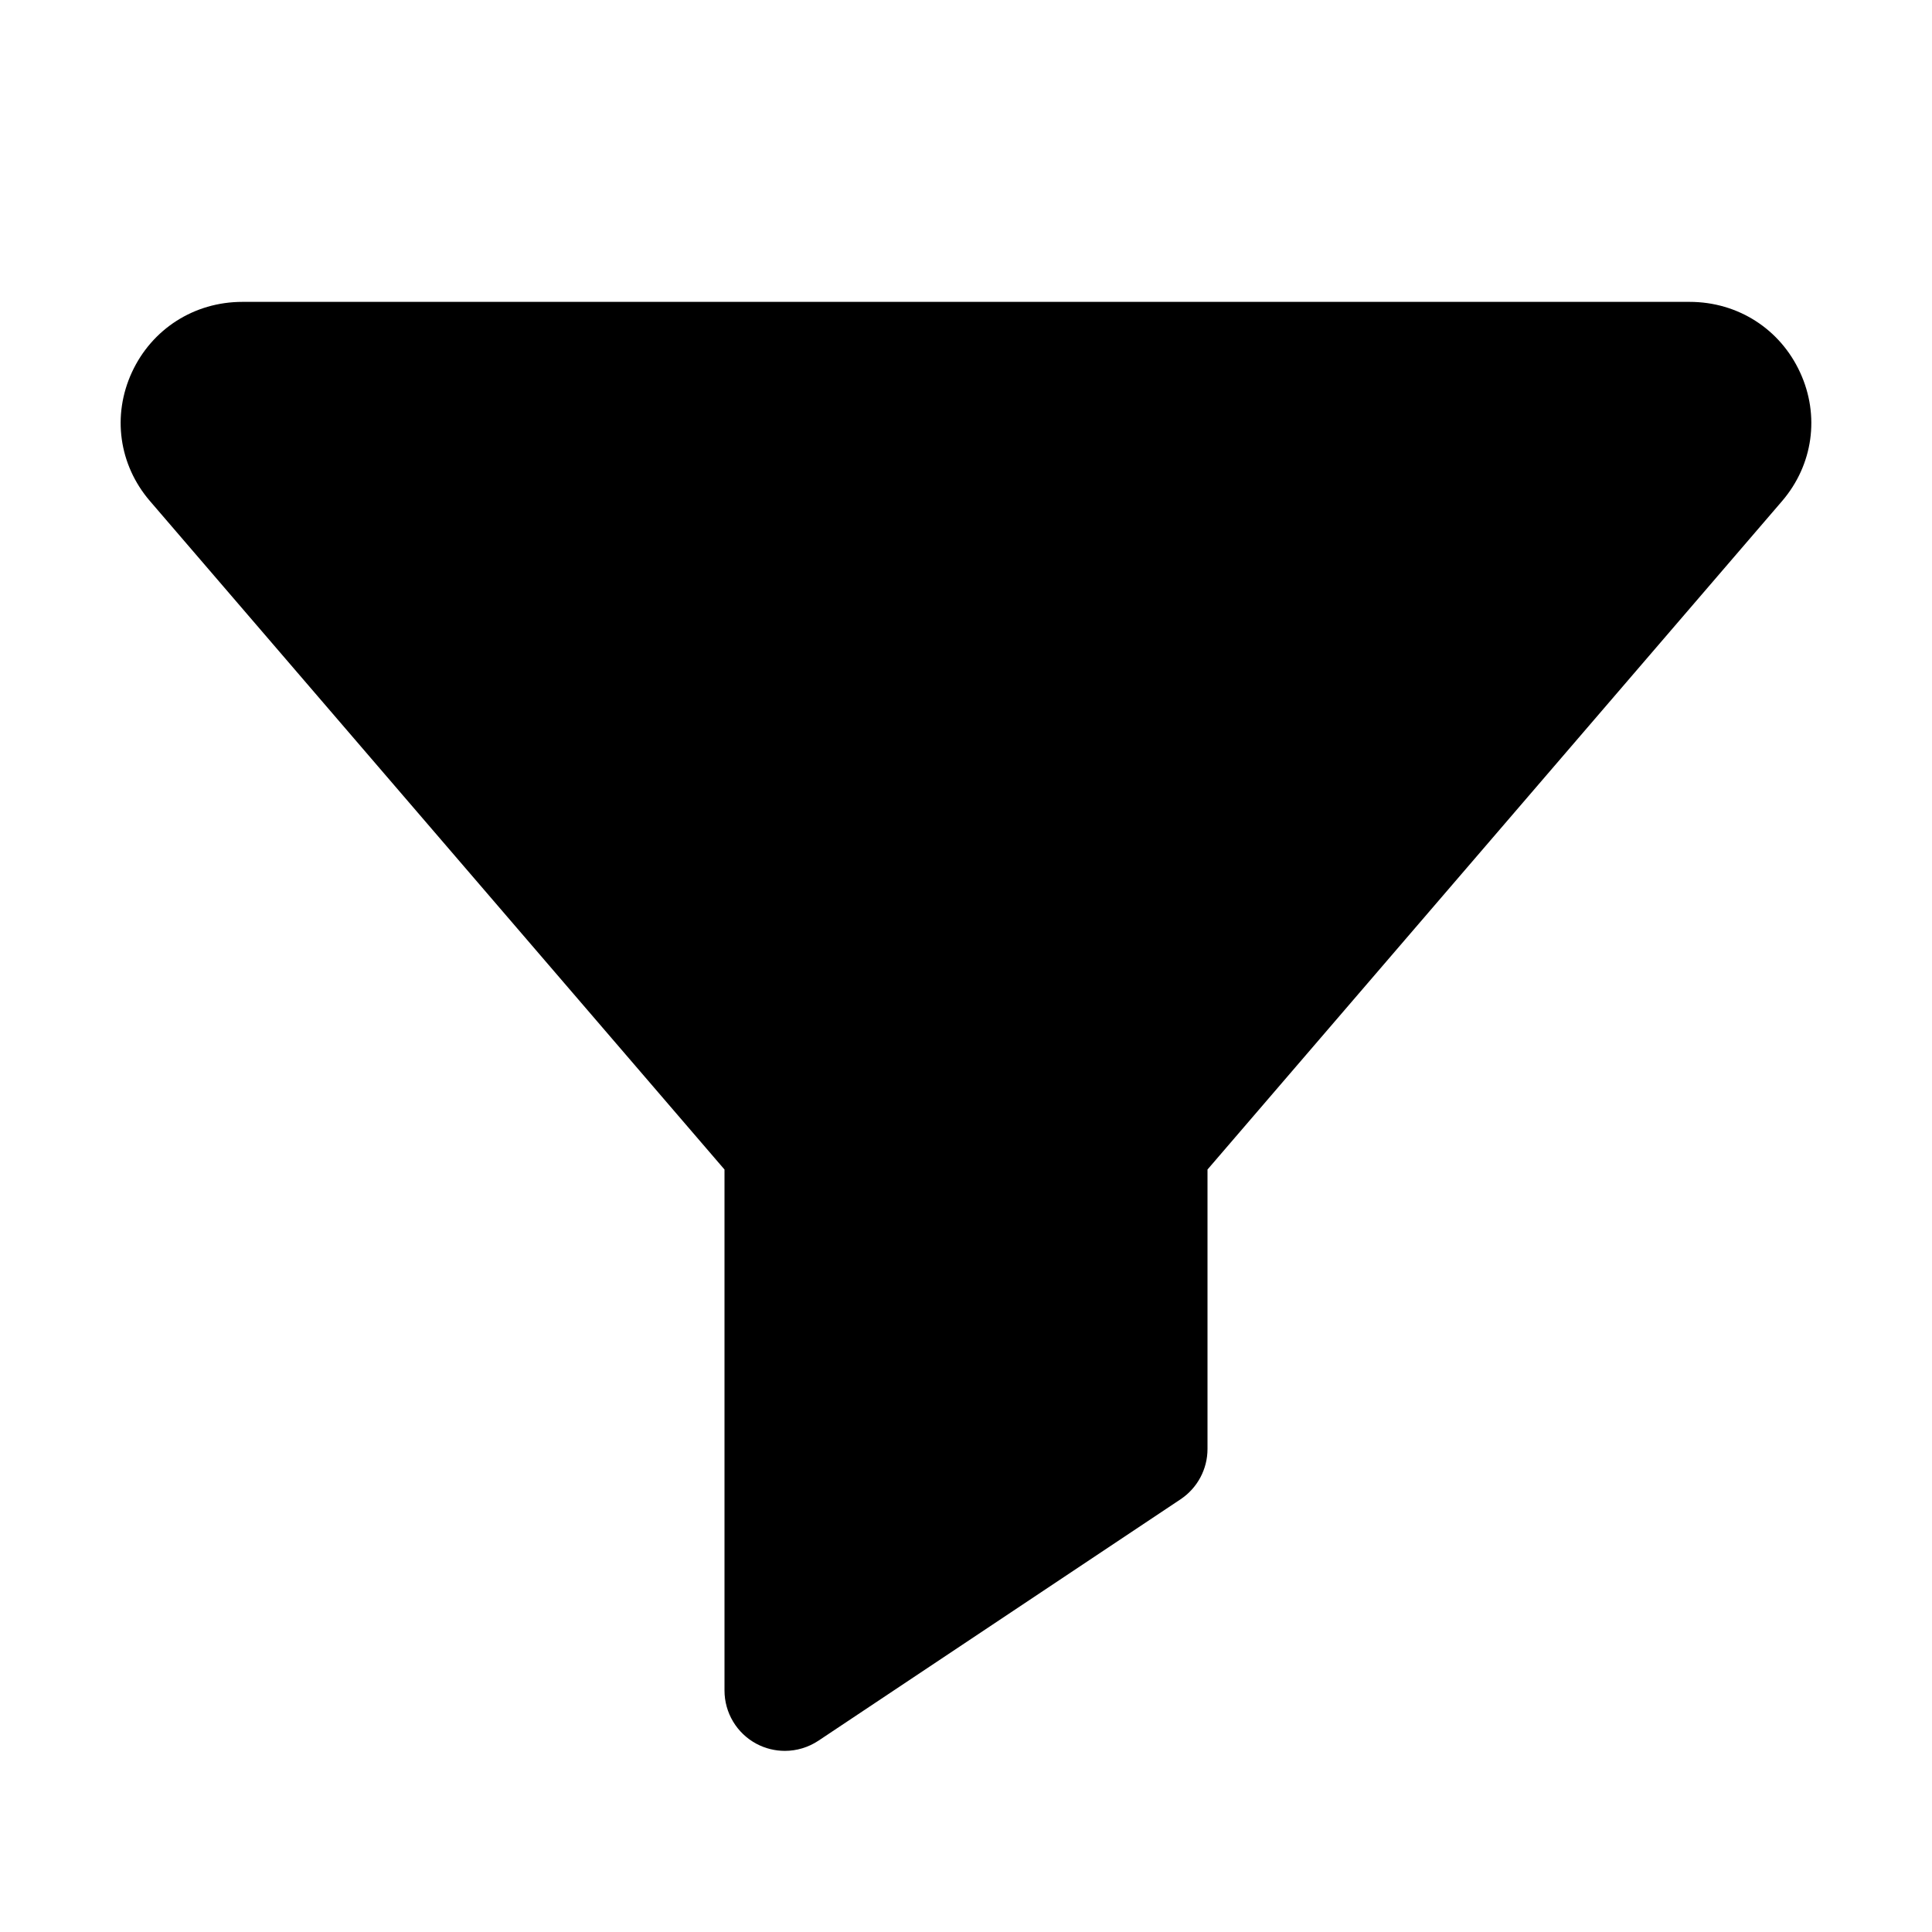
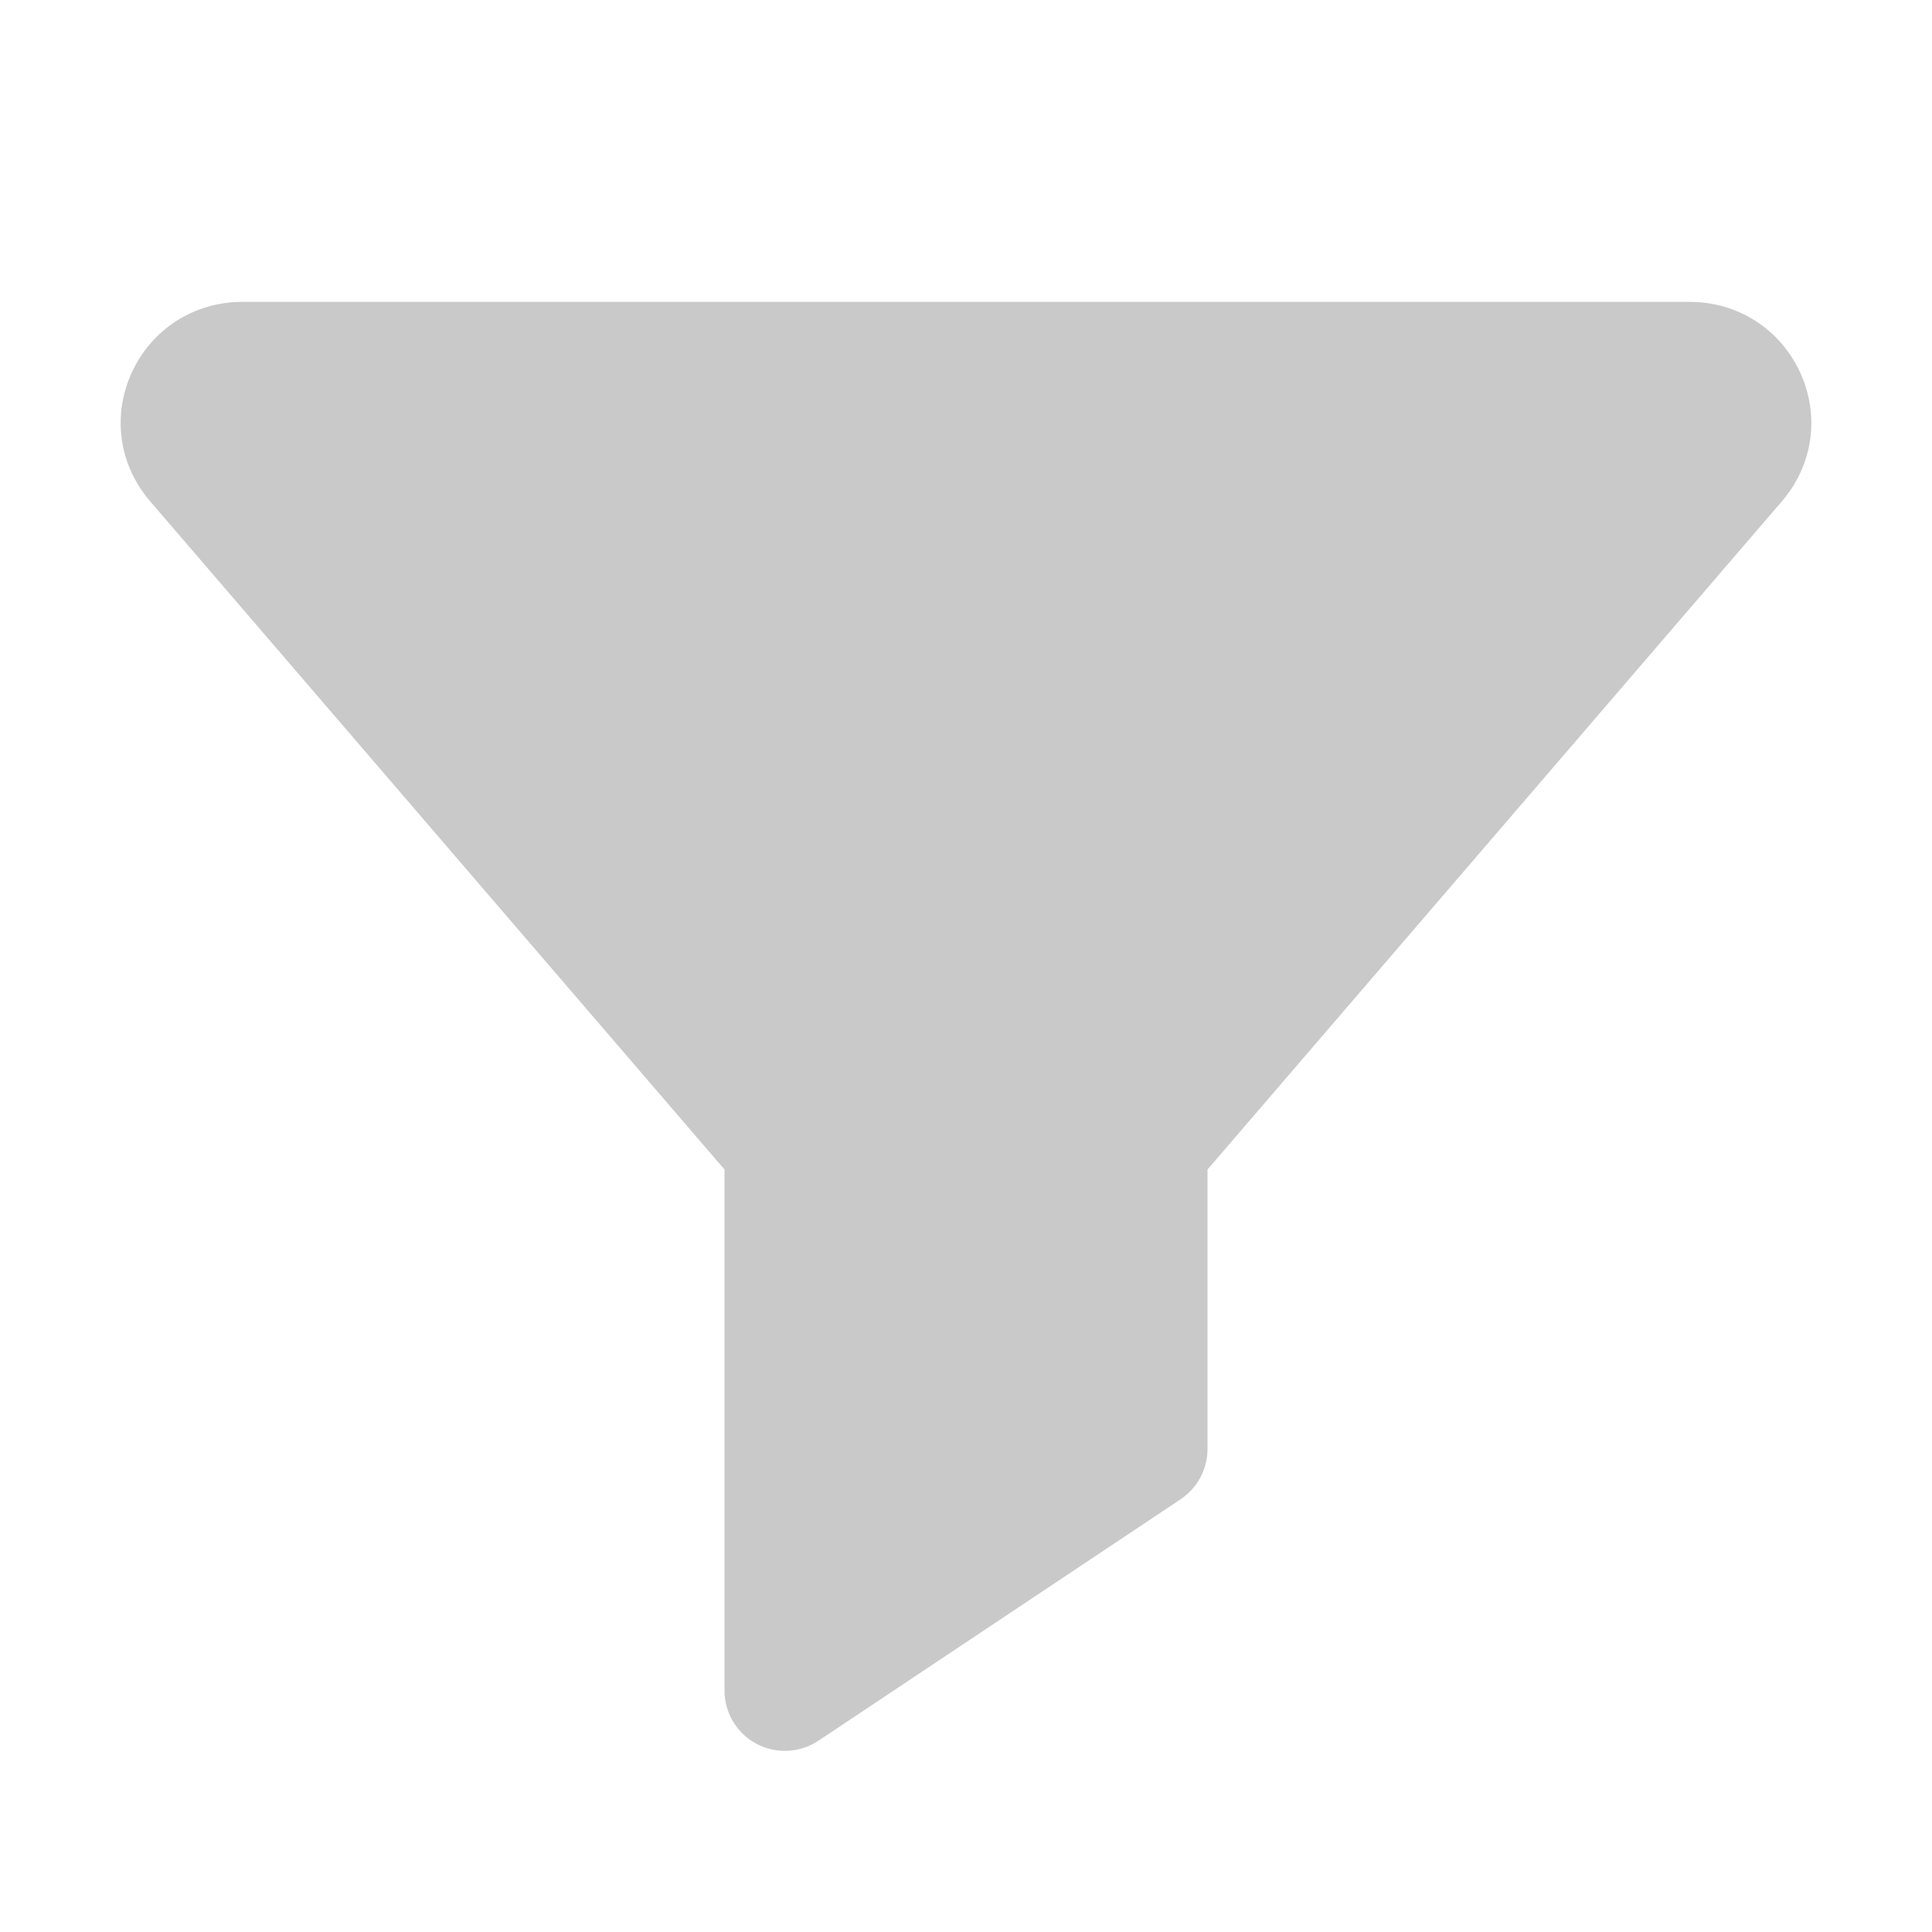
<svg xmlns="http://www.w3.org/2000/svg" enable-background="new 0 0 32 32" id="Glyph" version="1.1" viewBox="0 0 32 32" xml:space="preserve">
-   <path d="M29.815,6.168C29.484,5.448,28.783,5,27.986,5H4.014c-0.797,0-1.498,0.448-1.83,1.168  c-0.329,0.714-0.215,1.53,0.297,2.128c0,0,0.001,0.001,0.001,0.001L12,19.371V28c0,0.369,0.203,0.708,0.528,0.882  C12.676,28.961,12.838,29,13,29c0.194,0,0.387-0.057,0.555-0.168l6-4C19.833,24.646,20,24.334,20,24v-4.629l9.519-11.074  C30.031,7.698,30.145,6.882,29.815,6.168z" id="XMLID_276_" />
+   <path d="M29.815,6.168C29.484,5.448,28.783,5,27.986,5H4.014c-0.797,0-1.498,0.448-1.83,1.168  c-0.329,0.714-0.215,1.53,0.297,2.128c0,0,0.001,0.001,0.001,0.001L12,19.371V28c0,0.369,0.203,0.708,0.528,0.882  C12.676,28.961,12.838,29,13,29c0.194,0,0.387-0.057,0.555-0.168l6-4C19.833,24.646,20,24.334,20,24v-4.629l9.519-11.074  C30.031,7.698,30.145,6.882,29.815,6.168z" id="XMLID_276_" fill="rgb(201, 201, 201)" />
</svg>
